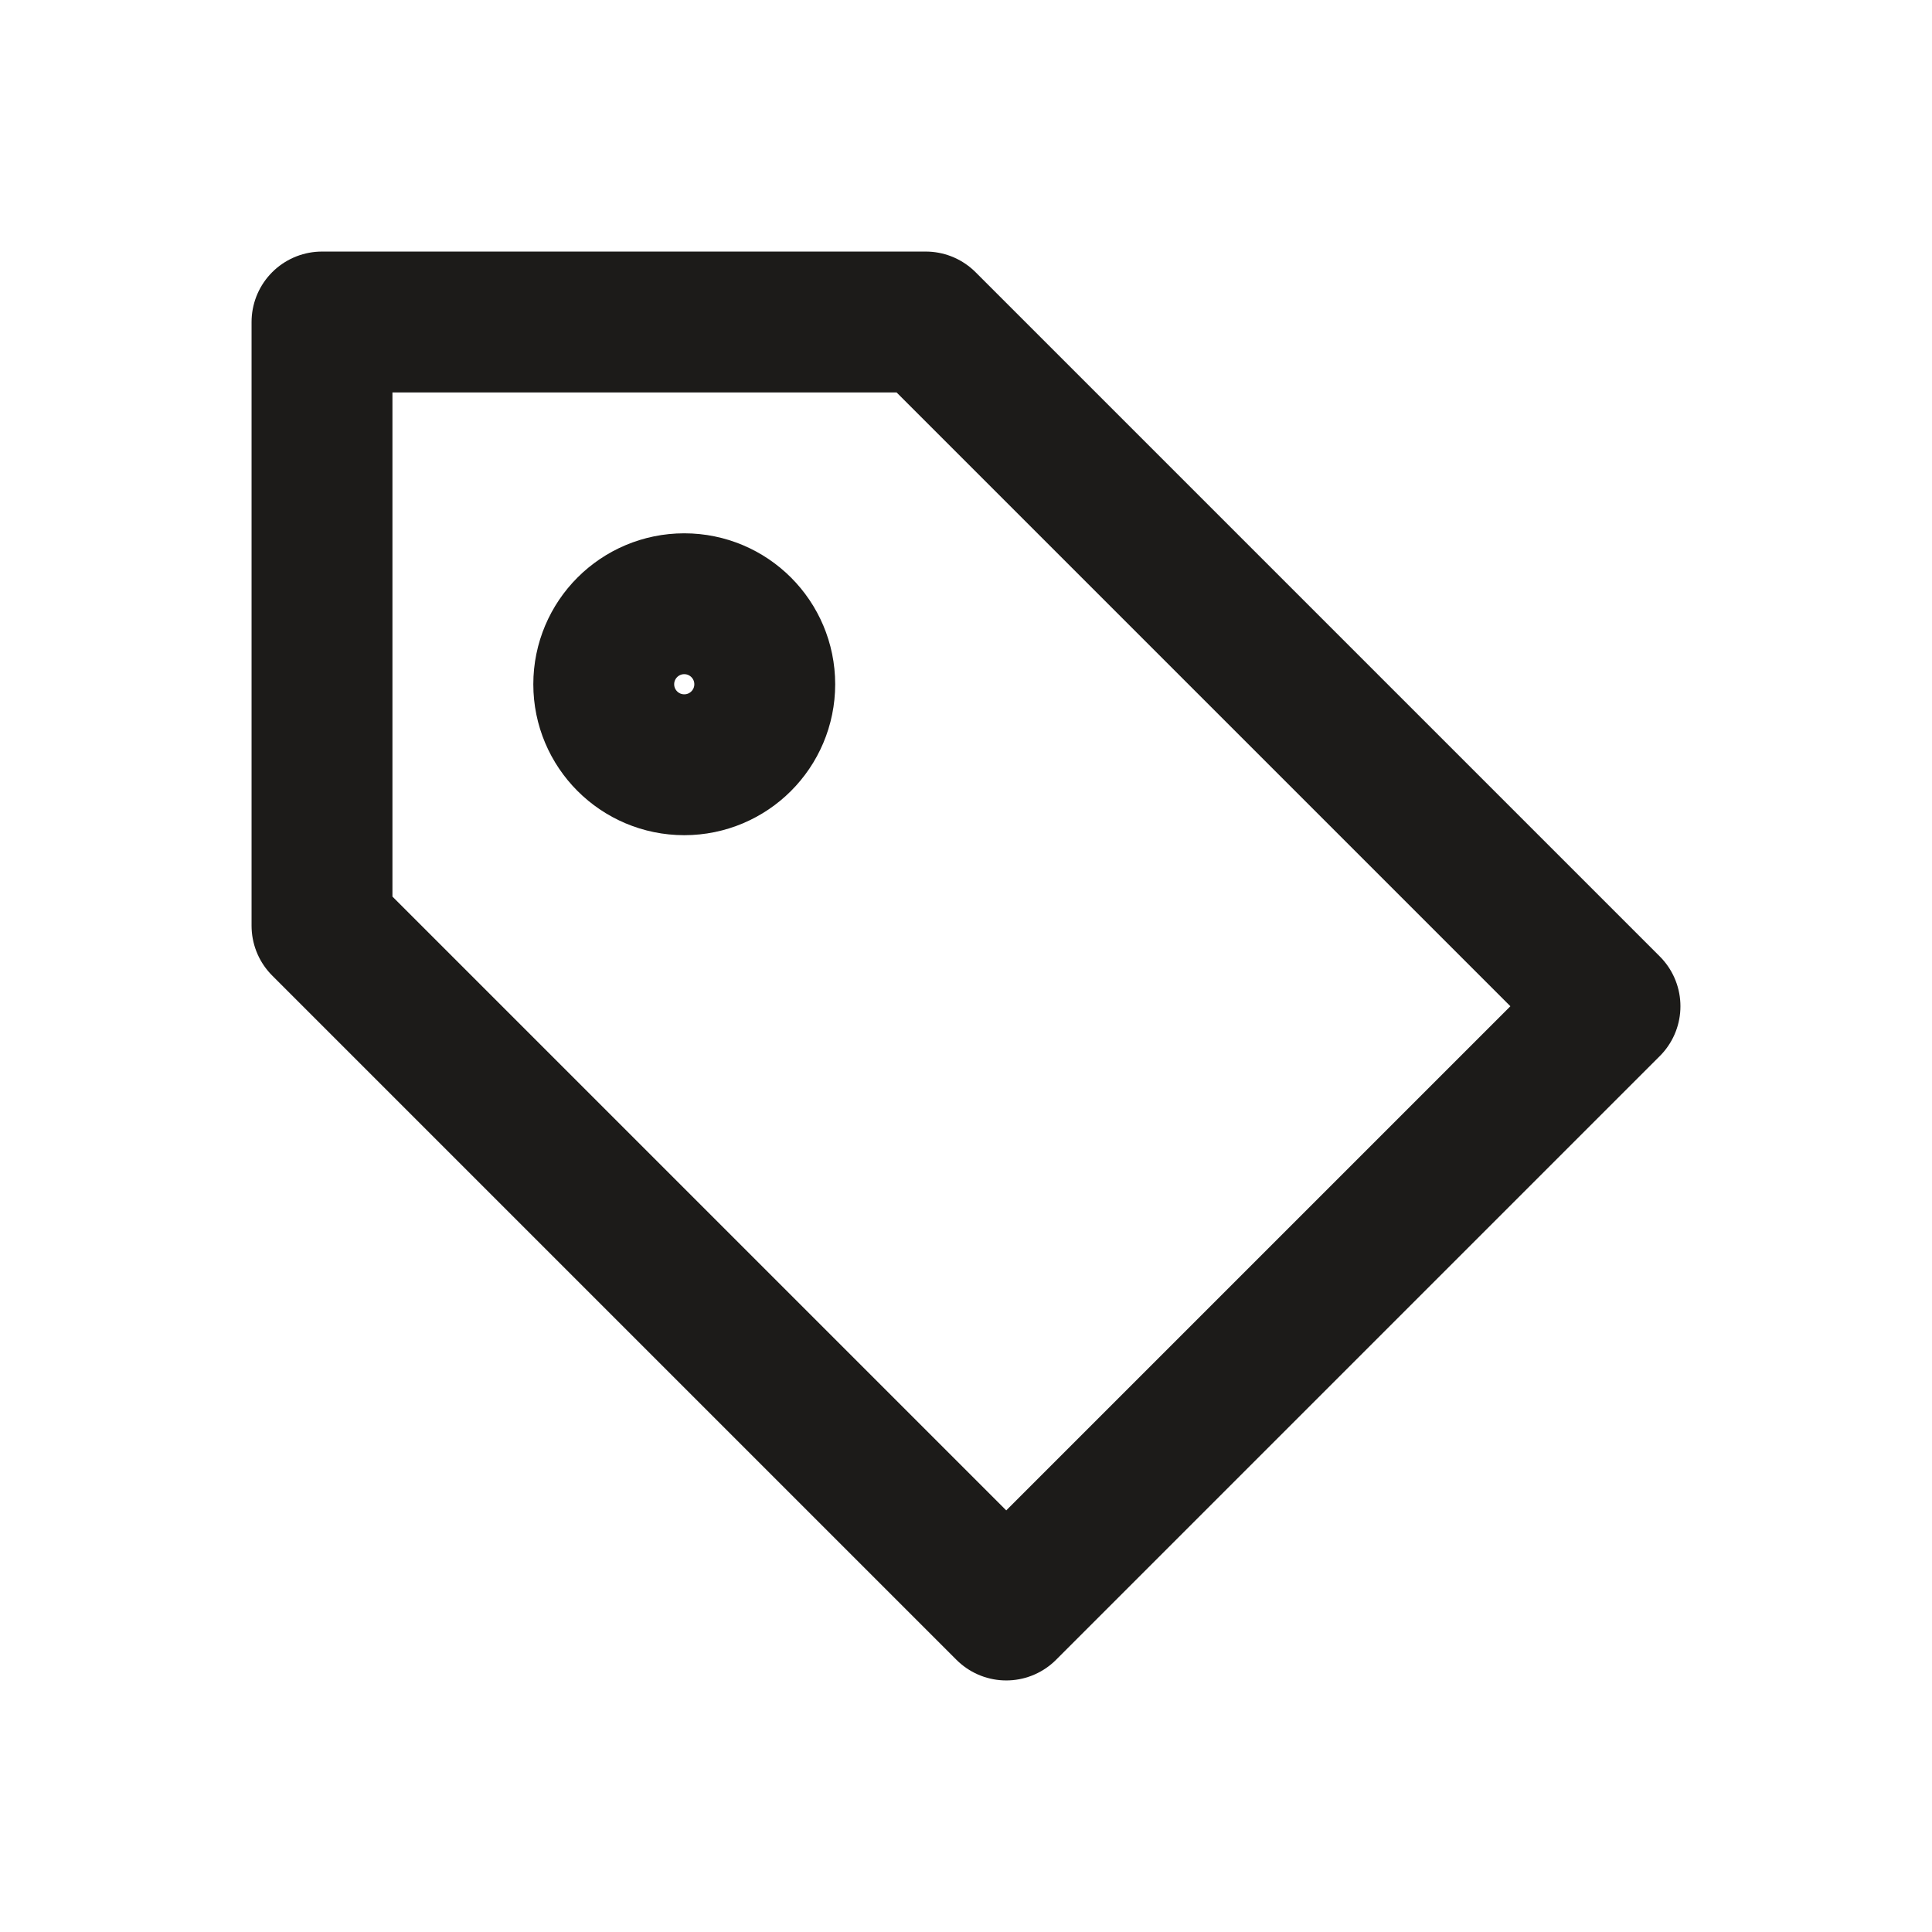
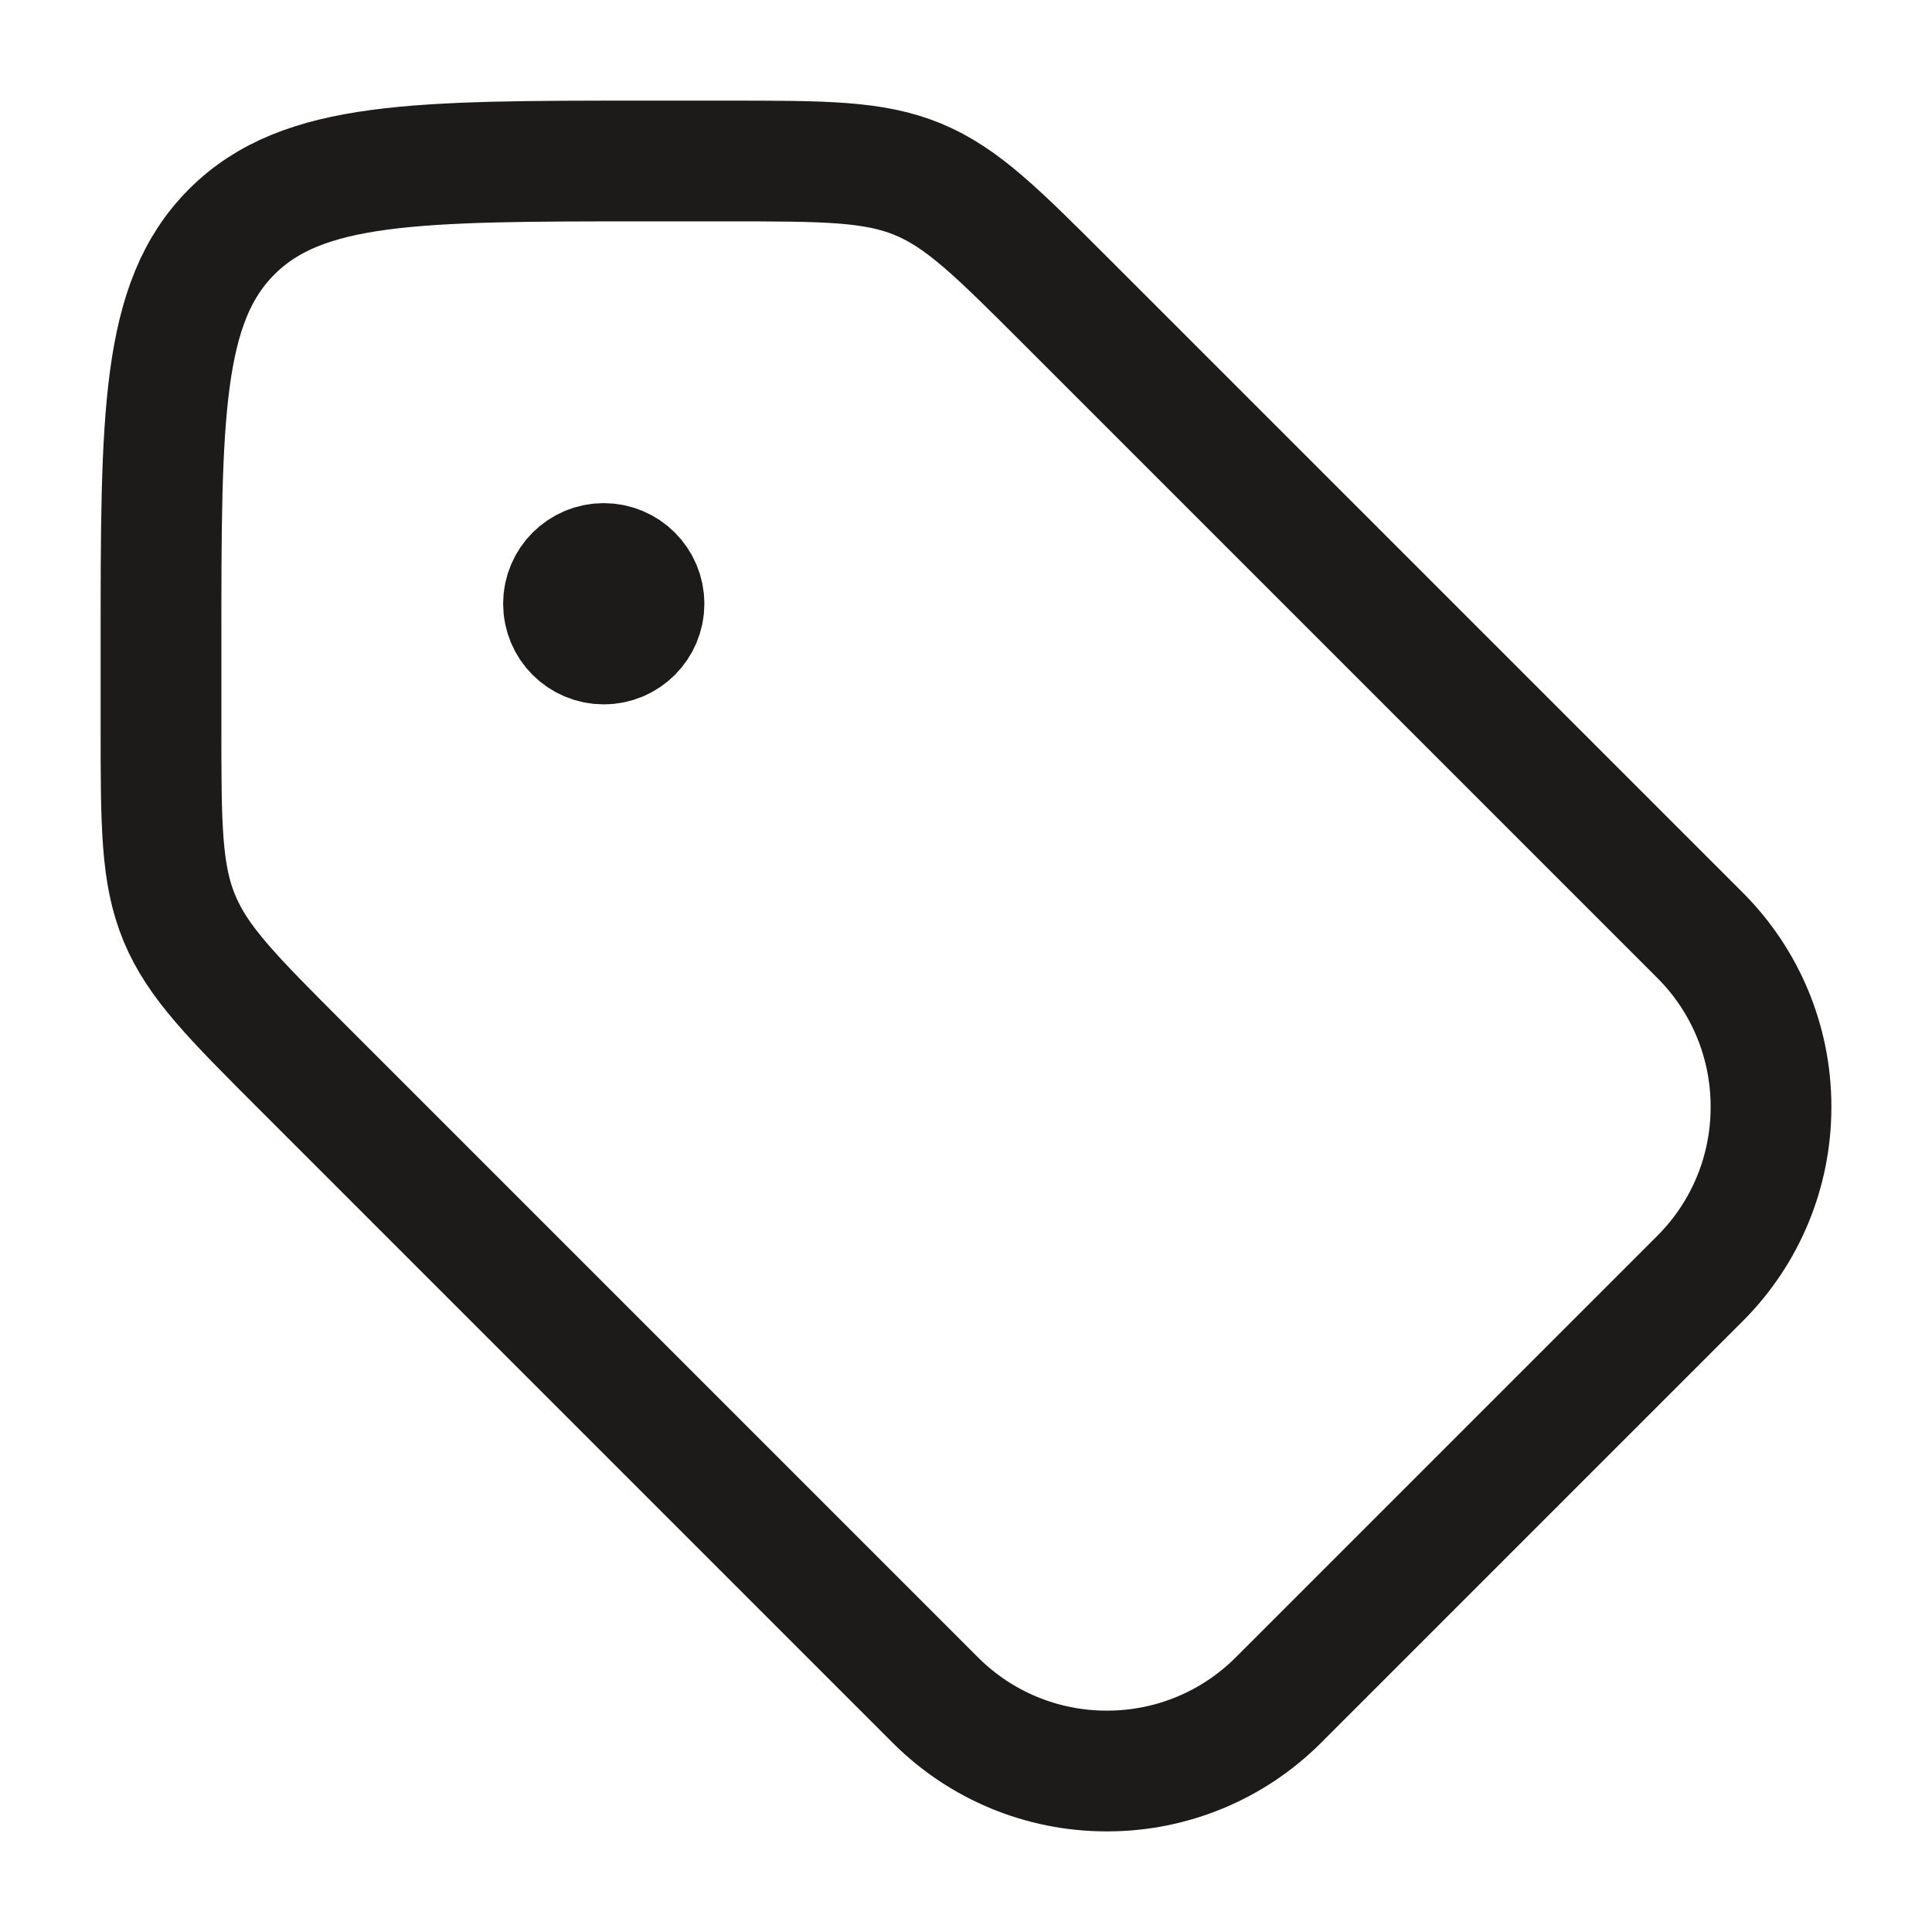
- <svg xmlns="http://www.w3.org/2000/svg" width="24" height="24" viewBox="0 0 24 24" fill="none" stroke="#1C1B19" stroke-width="1.75" stroke-linecap="round" stroke-linejoin="round">
-   <path d="M4 4h7.5l8.5 8.5-7.5 7.5L4 11.5zM8.5 7.5a1 1 0 1 1 0 2a1 1 0 0 1 0-2z" />
+ <svg xmlns="http://www.w3.org/2000/svg" width="24" height="24" viewBox="0 0 24 24" fill="none" stroke="#1C1B19" stroke-width="1.5" stroke-linecap="round" stroke-linejoin="round">
+   <path d="M8 2H9.015C10.241 2 10.854 2 11.405 2.228C11.957 2.457 12.39 2.89 13.257 3.757L21.126 11.626C21.684 12.187 21.998 12.945 22 13.736L22 13.75L22 13.764C21.998 14.555 21.684 15.313 21.126 15.874L15.874 21.126C15.313 21.684 14.555 21.998 13.764 22L13.75 22L13.736 22C12.945 21.998 12.187 21.684 11.626 21.126L3.757 13.257C2.89 12.39 2.457 11.957 2.228 11.405C2 10.854 2 10.241 2 9.015V8C2 5.172 2 3.757 2.879 2.879C3.757 2 5.172 2 8 2Z" />
+   <path d="M7.5 7.25V7.5M8 7.5C8 7.776 7.776 8 7.5 8C7.224 8 7 7.776 7 7.5C7 7.224 7.224 7 7.5 7C7.776 7 8 7.224 8 7.5Z" />
</svg>
